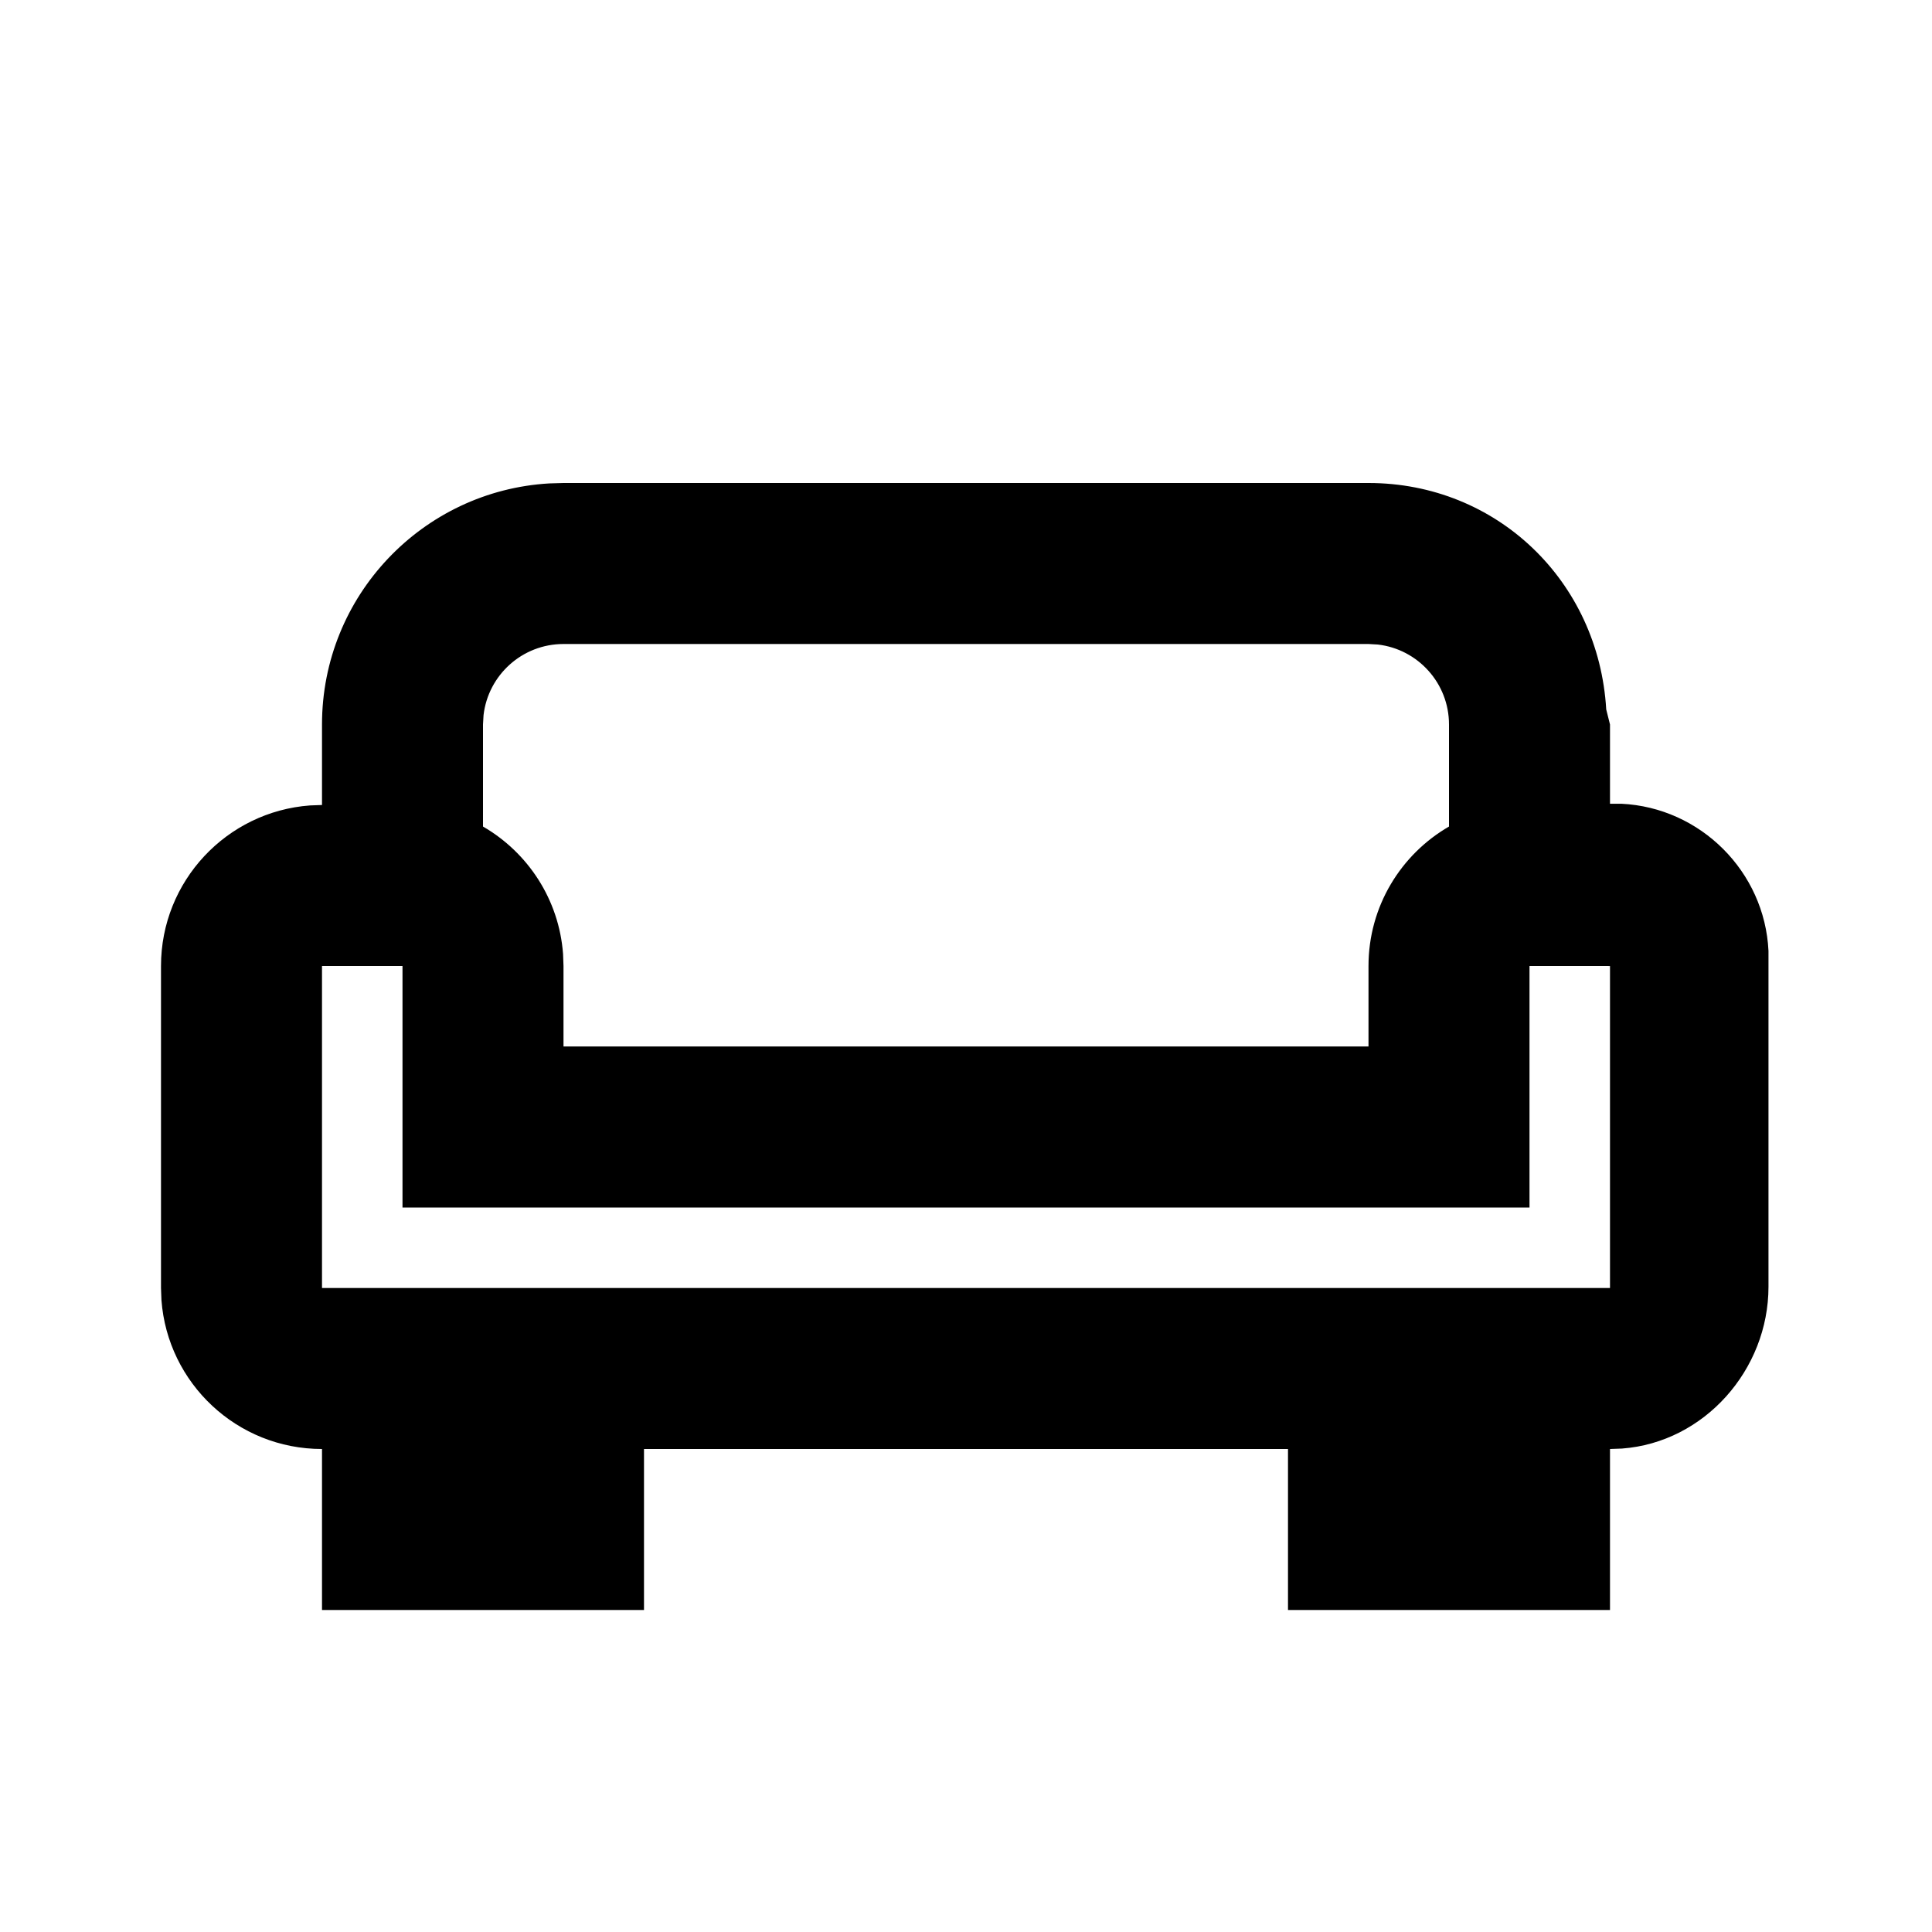
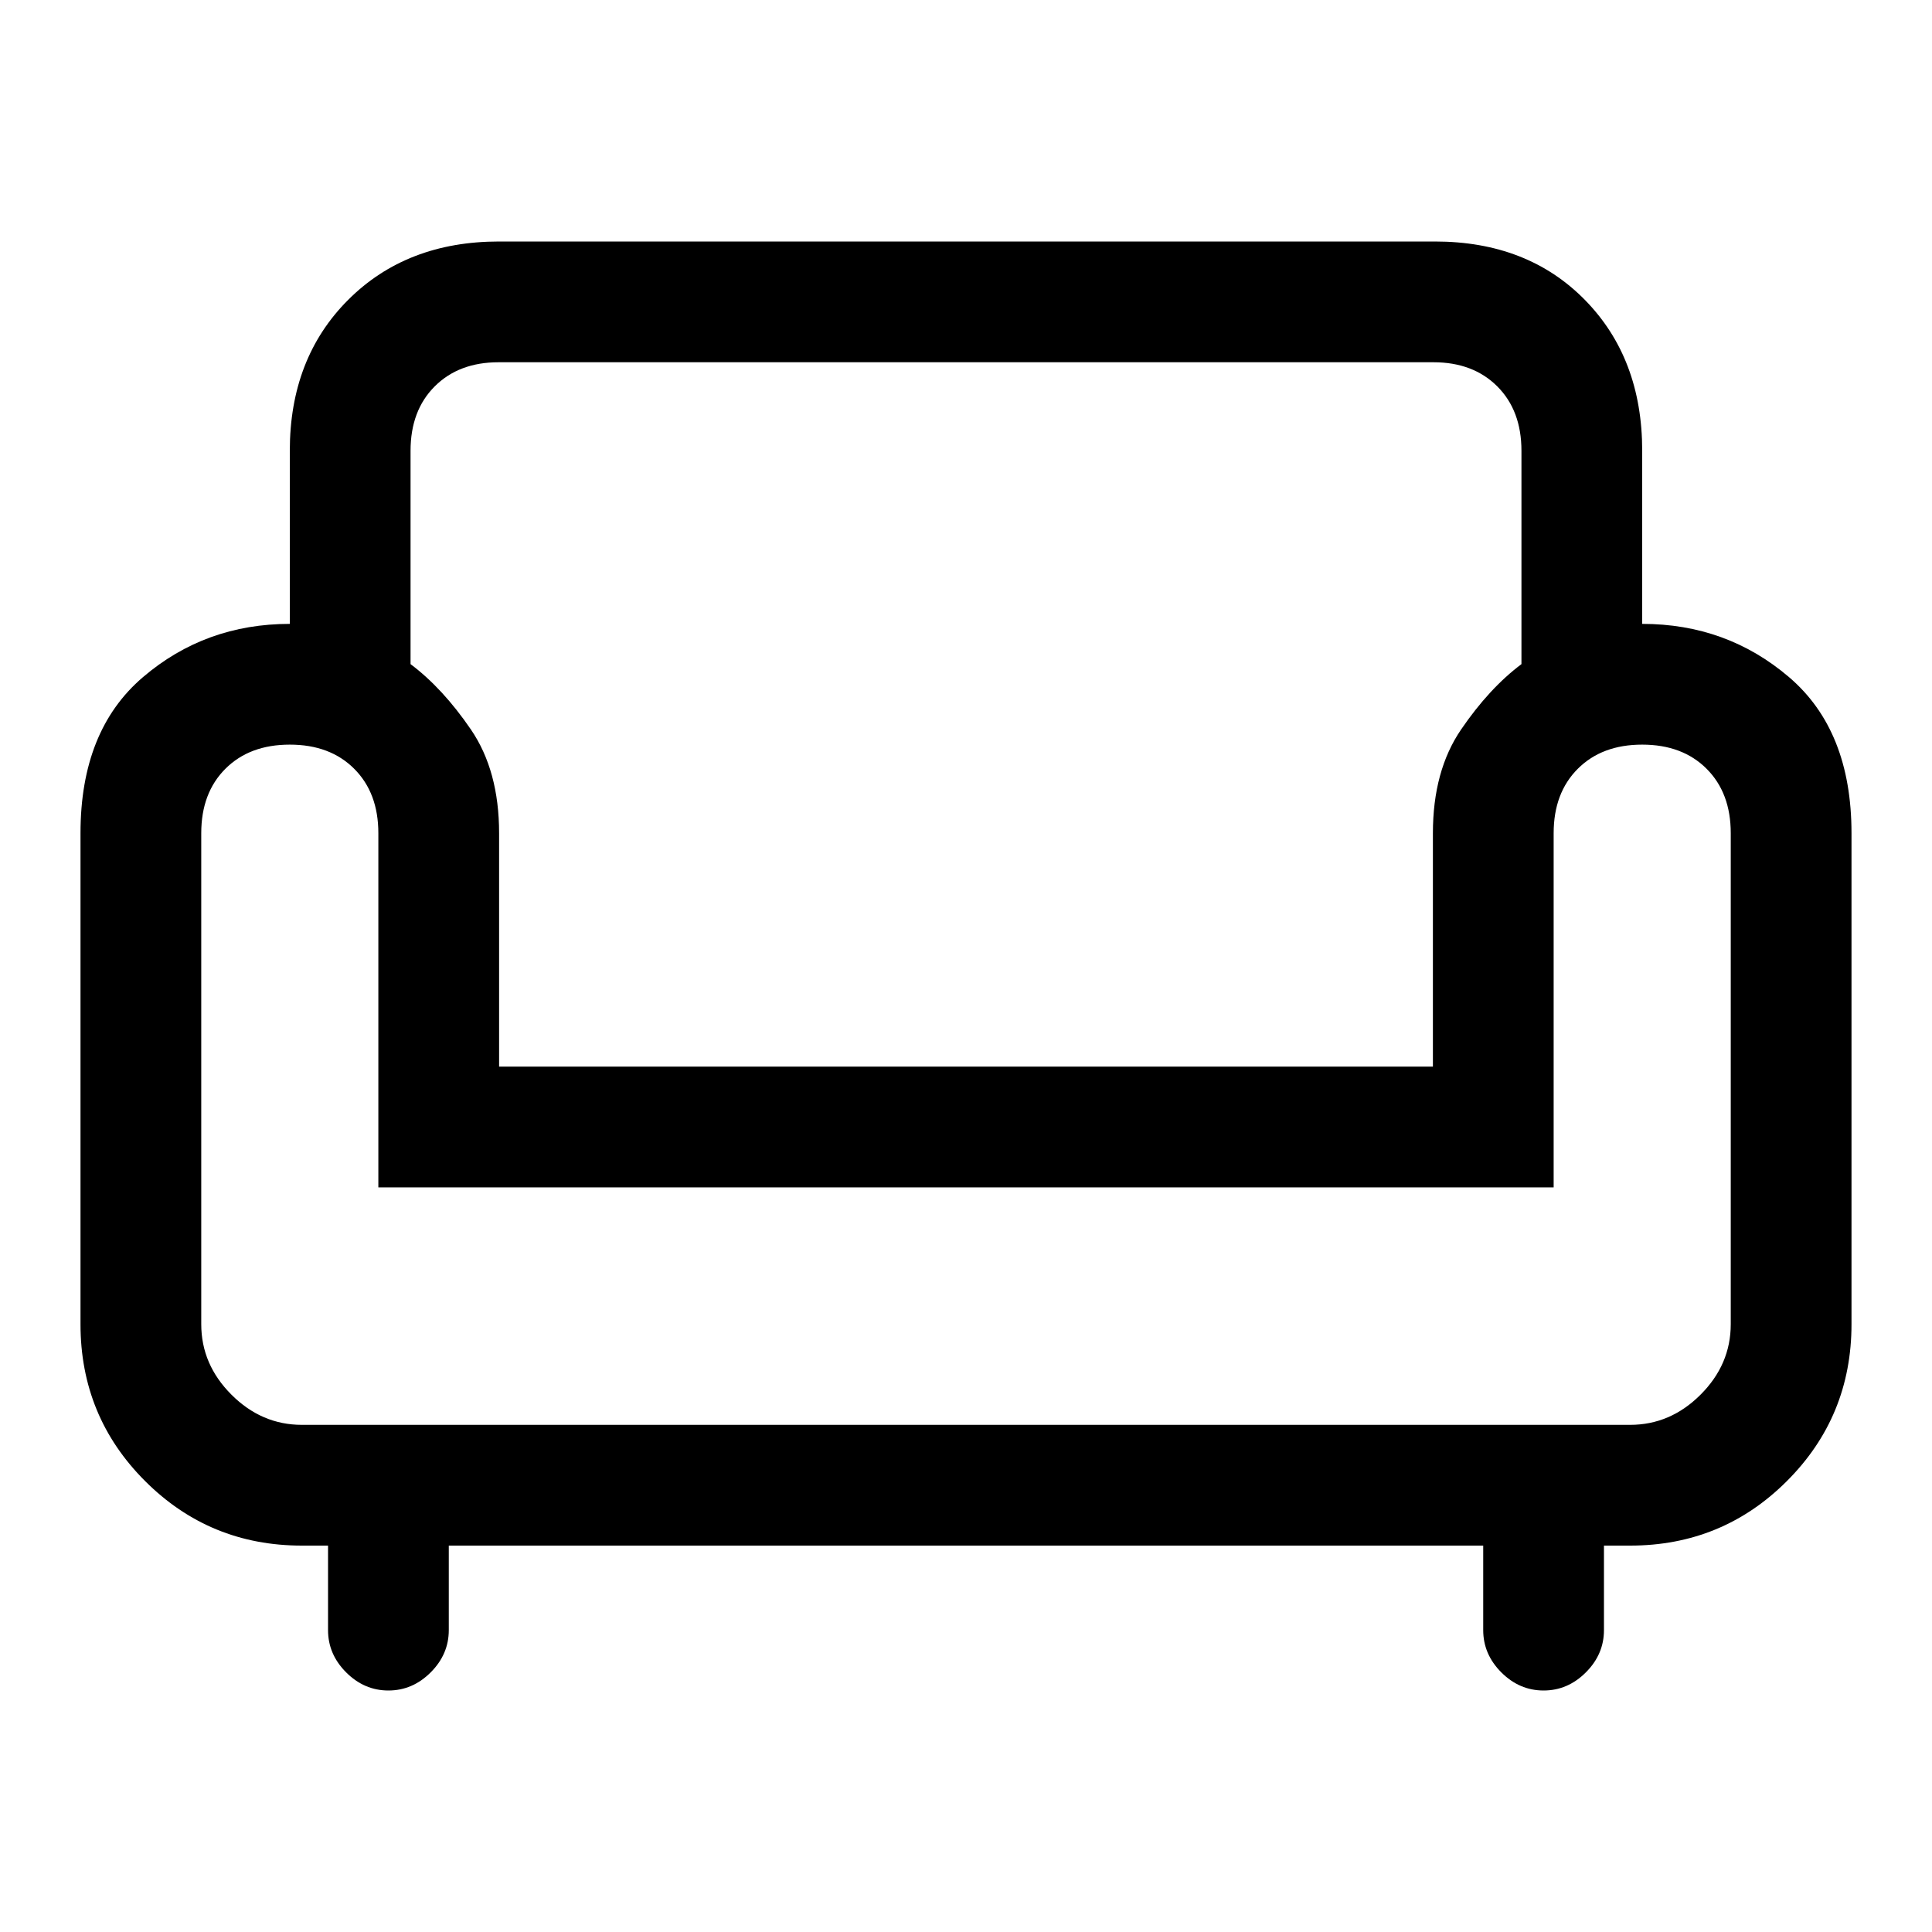
- <svg xmlns="http://www.w3.org/2000/svg" width="800px" height="800px" viewBox="0 0 512 512" version="1.1">
-   <g id="Page-1" stroke="none" stroke-width="1" fill="none" fill-rule="evenodd">
-     <g id="Combined-Shape" fill="#000000" transform="translate(42.66667, 128)">
-       <path d="M320,0 C354,0 381,26 383,60 L384,64 L384,85 L387,85 C408,86 425,103 426,124 L426,128 L426,213 C426,235 409,254.254 387.184,255.883 L384,256 L384,298.667 L298.667,298.667 L298.666,256 L128,256 L128,298.667 L42.667,298.667 L42.667,256 C20.174,256 1.746,238.595 0.117,216.518 L3.55271368e-14,213.333 L3.55271368e-14,128 C3.55271368e-14,105.507 17.405,87.079 39.482,85.45 L42.667,85.333 L42.667,64 C42.667,29.916 69.31,2.055 102.906,0.109 L106.667,0 L320,0 Z M42.667,213.333 L384,213.333 L384,128.021 L383.426,128 L362.667,128 L362.667,192 L64,192 L64,128 L42.667,128 L42.667,213.333 Z M320,42.667 L106.667,42.667 C95.726,42.667 86.709,50.902 85.477,61.512 L85.333,64 L85.334,91.042 C97.222,97.919 105.484,110.367 106.55,124.816 L106.667,128 L106.667,149.333 L320,149.333 L320,128 C320,112.207 328.58,98.419 341.333,91.042 L341.333,64 C341.333,53.06 333.098,44.043 322.488,42.81 L320,42.667 Z" />
-     </g>
-   </g>
+ <svg xmlns="http://www.w3.org/2000/svg" height="48" viewBox="0 -960 960 960" width="48">
+   <path d="M193-120q-12 0-21-9t-9-21v-42h-13q-45.833 0-77.917-32.083Q40-256.167 40-302v-244q0-51 31-77.5t73-26.5v-86q0-46 29-75t75-29h465q46 0 74.5 29t28.5 75v86q42 0 73 26.5t31 77.5v244q0 45.833-32.083 77.917Q855.833-192 810-192h-13v42q0 12-9 21t-21 9q-12 0-21-9t-9-21v-42H223v42q0 12-9 21t-21 9Zm-43-132h660q20 0 35-15t15-35v-244q0-20-12-32t-32-12q-20 0-32 12t-12 32v176H188v-176q0-20-12-32t-32-12q-20 0-32 12t-12 32v244q0 20 15 35t35 15Zm98-178h464v-116q0-31 14-51.5t30-32.5v-106q0-20-12-32t-31.742-12H247.742Q228-780 216-768t-12 32v106q16 12 30 32.5t14 51.5v116Zm232 0Zm0 178Zm0-118Z" />
</svg>
